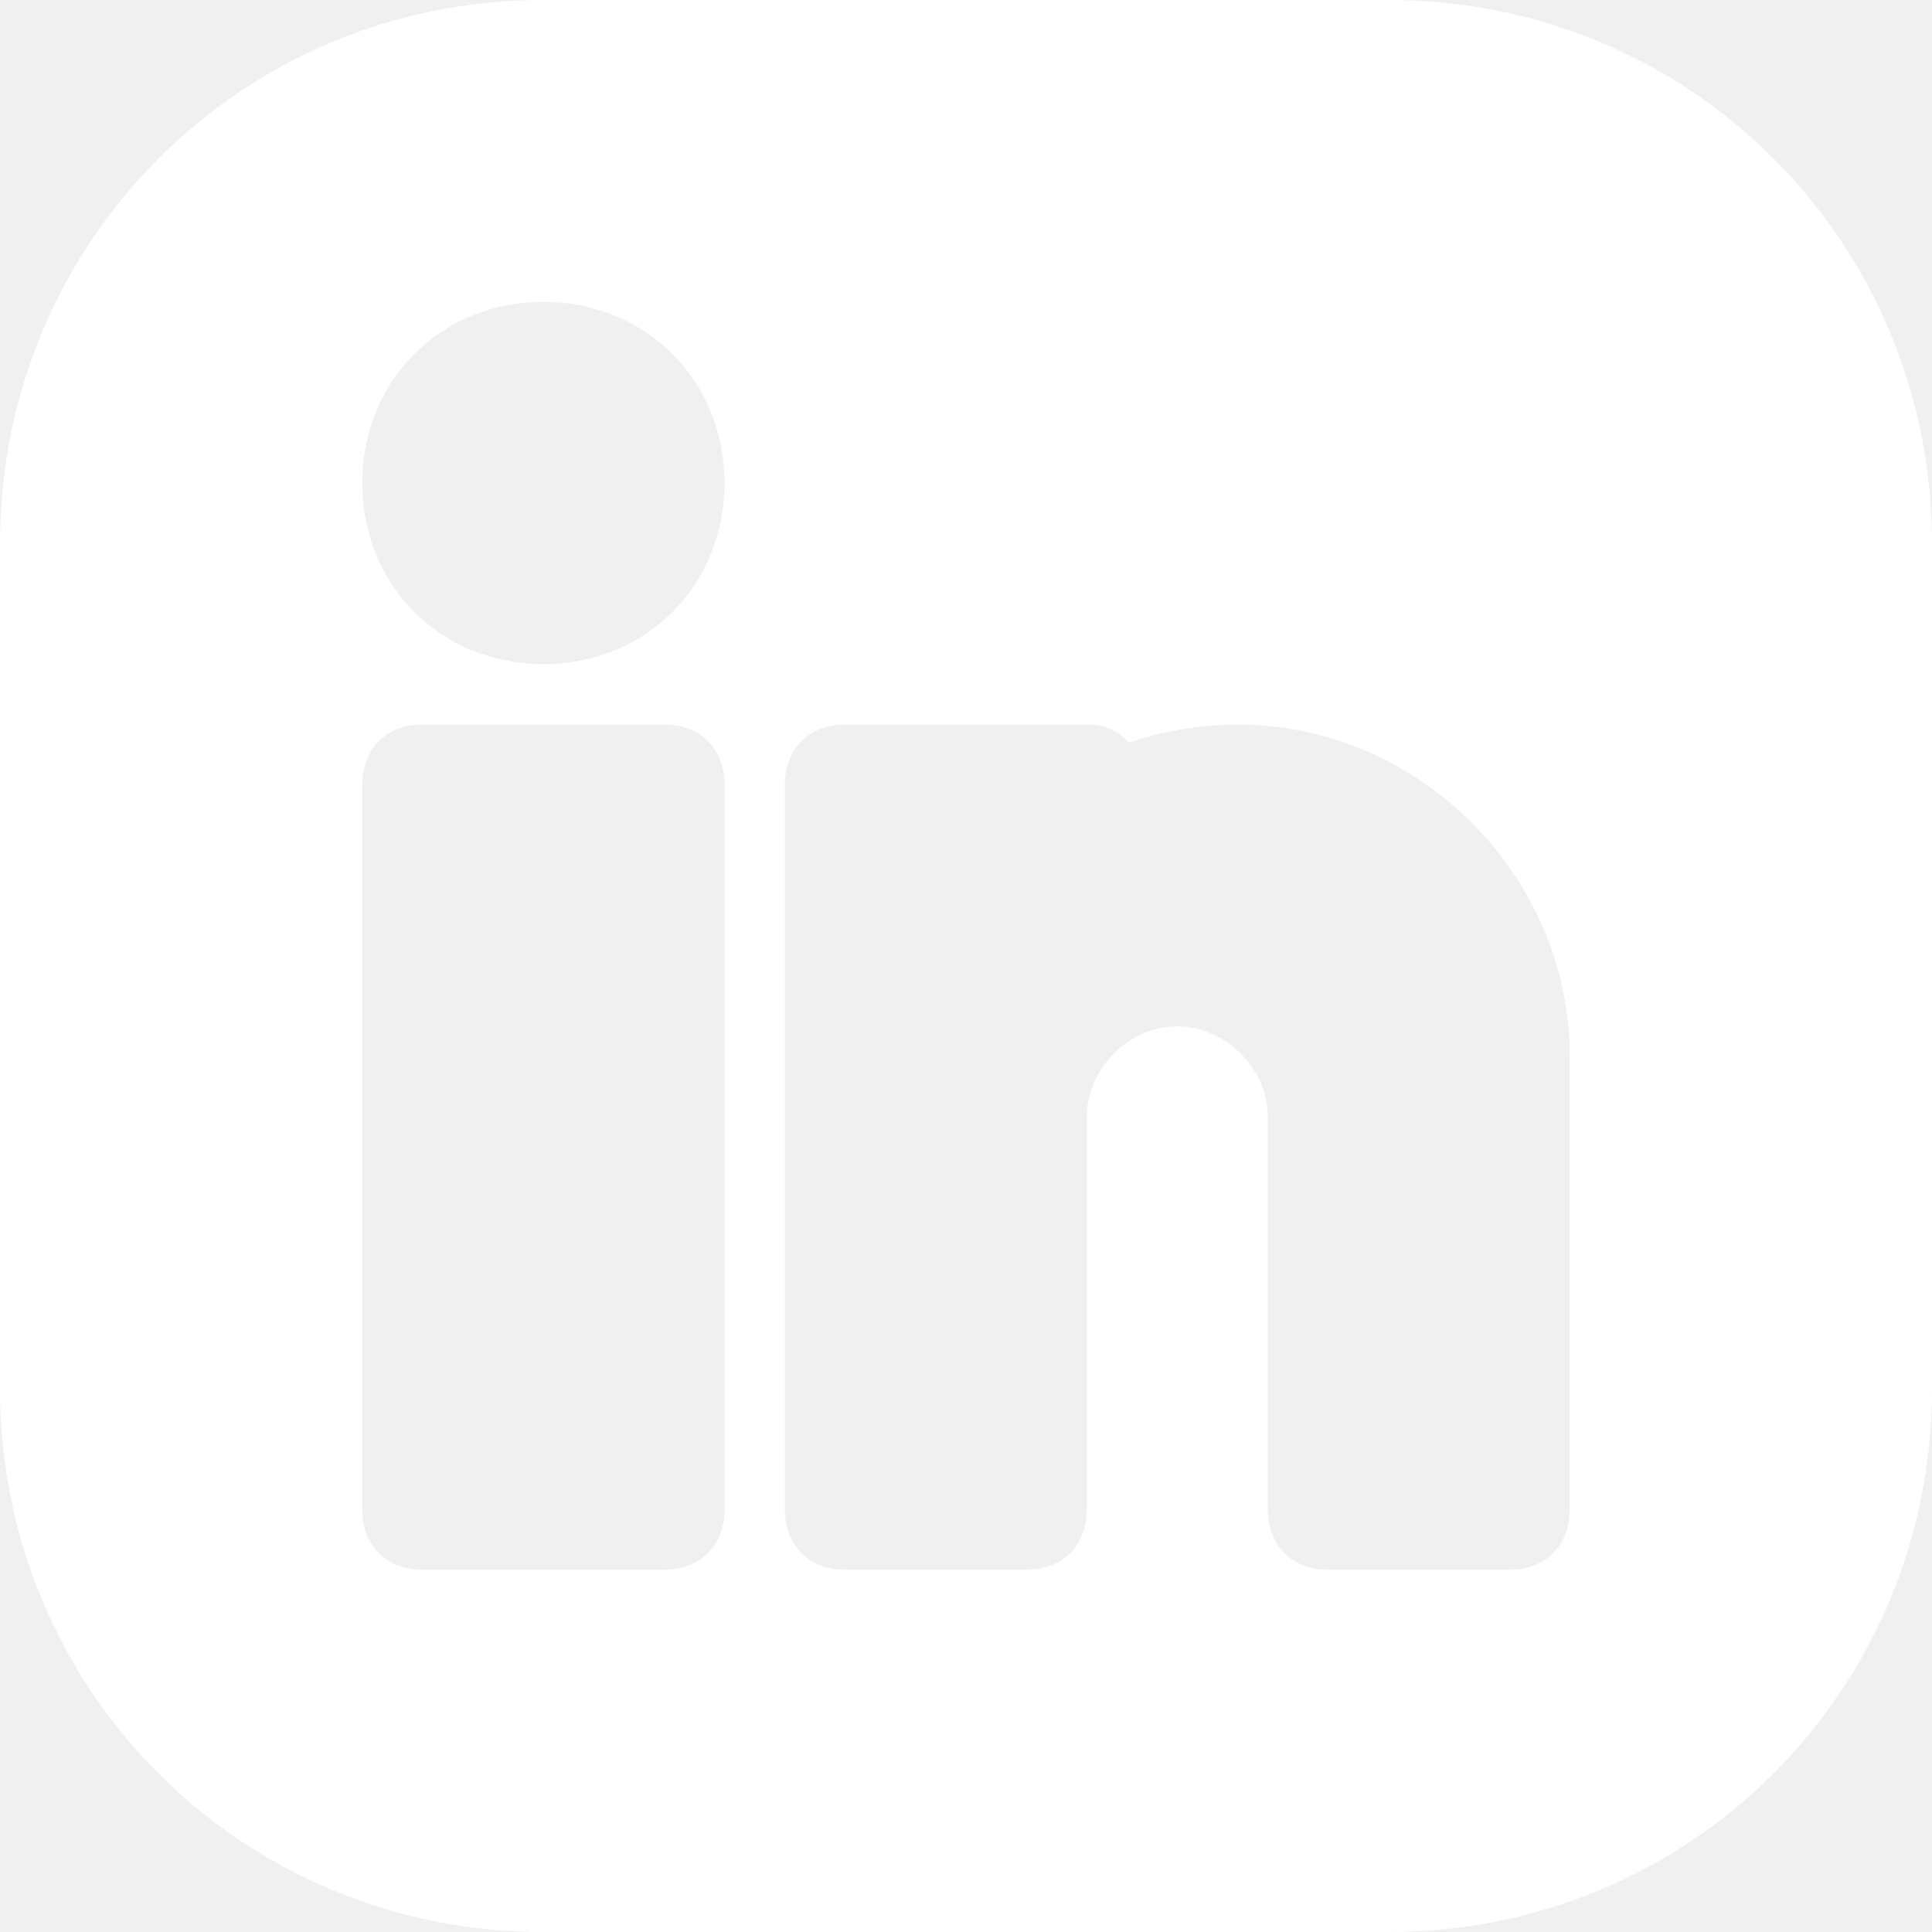
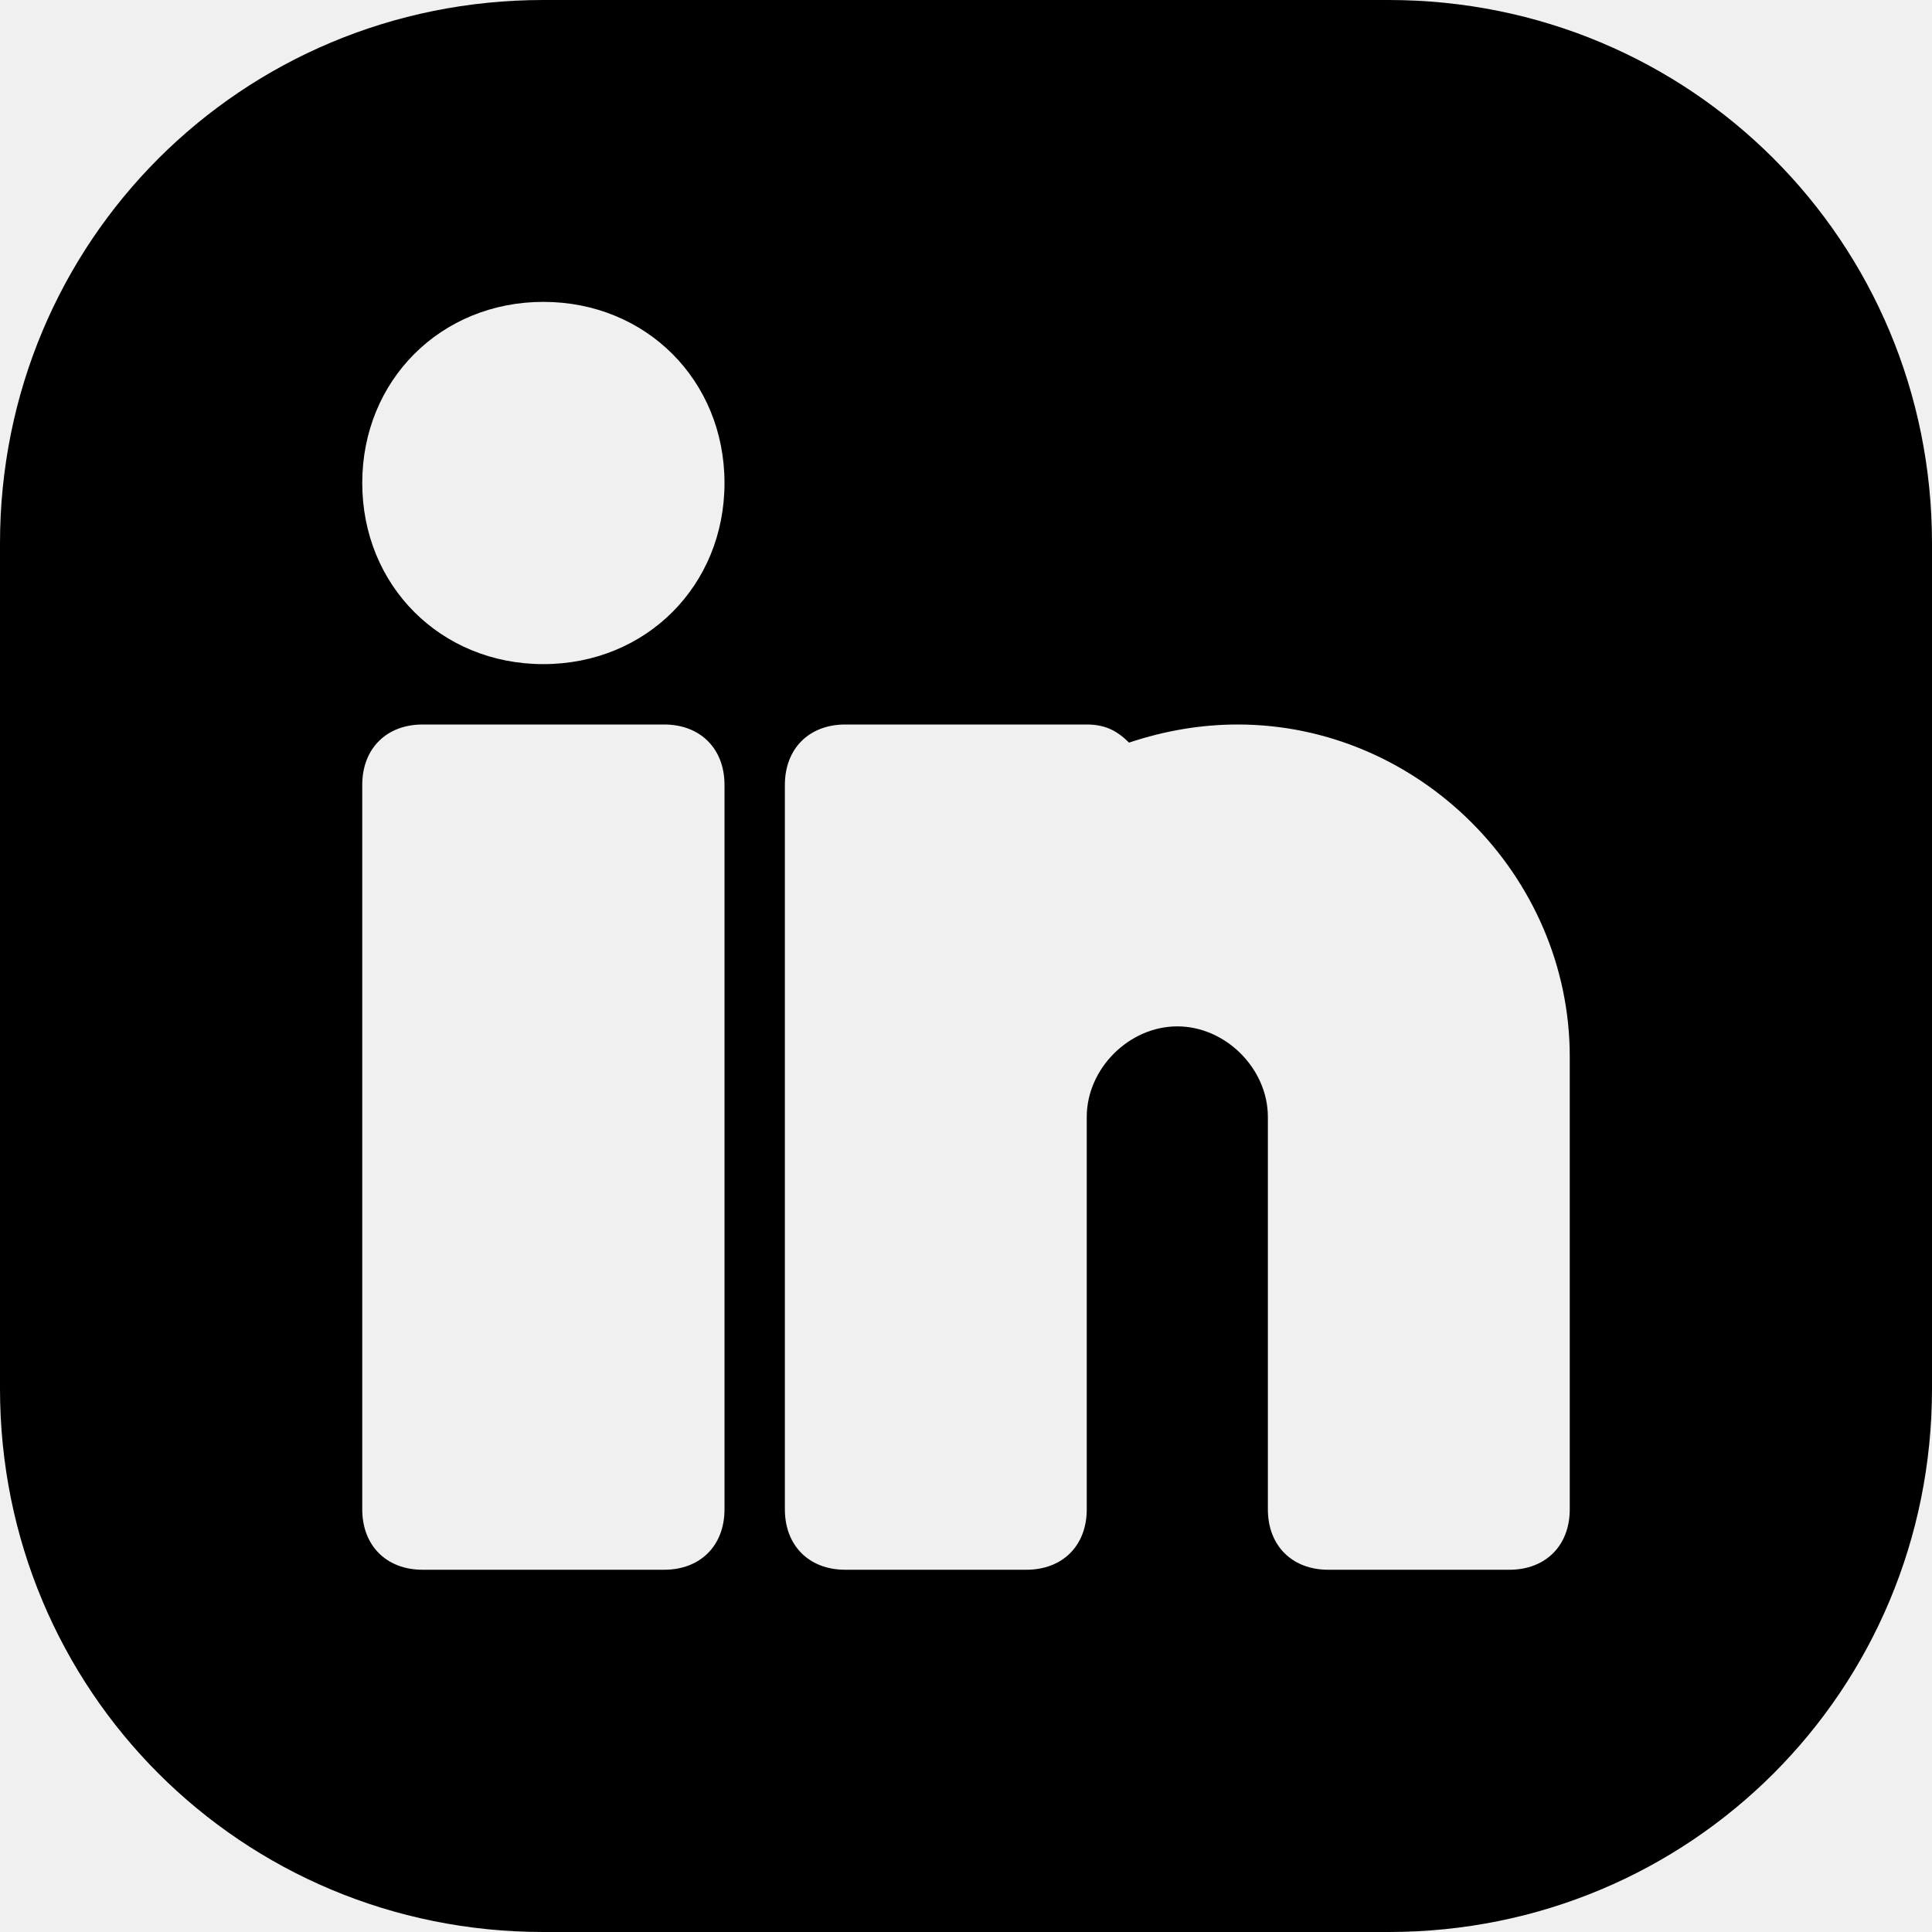
- <svg xmlns="http://www.w3.org/2000/svg" fill="#FFFFFF" height="800px" width="800px" version="1.1" id="Icons" viewBox="0 0 32 32" xml:space="preserve">
+ <svg xmlns="http://www.w3.org/2000/svg" fill="#000000" height="800px" width="800px" version="1.1" id="Icons" viewBox="0 0 32 32" xml:space="preserve">
  <path d="M23,0H9C4,0,0,4,0,9v14c0,5,4,9,9,9h14c5,0,9-4,9-9V9C32,4,28,0,23,0z M12,25c0,0.6-0.4,1-1,1H7c-0.6,0-1-0.4-1-1V13  c0-0.6,0.4-1,1-1h4c0.6,0,1,0.4,1,1V25z M9,11c-1.7,0-3-1.3-3-3s1.3-3,3-3s3,1.3,3,3S10.7,11,9,11z M26,25c0,0.6-0.4,1-1,1h-3  c-0.6,0-1-0.4-1-1v-3.5v-1v-2c0-0.8-0.7-1.5-1.5-1.5S18,17.7,18,18.5v2v1V25c0,0.6-0.4,1-1,1h-3c-0.6,0-1-0.4-1-1V13  c0-0.6,0.4-1,1-1h4c0.3,0,0.5,0.1,0.7,0.3c0.6-0.2,1.2-0.3,1.8-0.3c3,0,5.5,2.5,5.5,5.5V25z" />
</svg>
